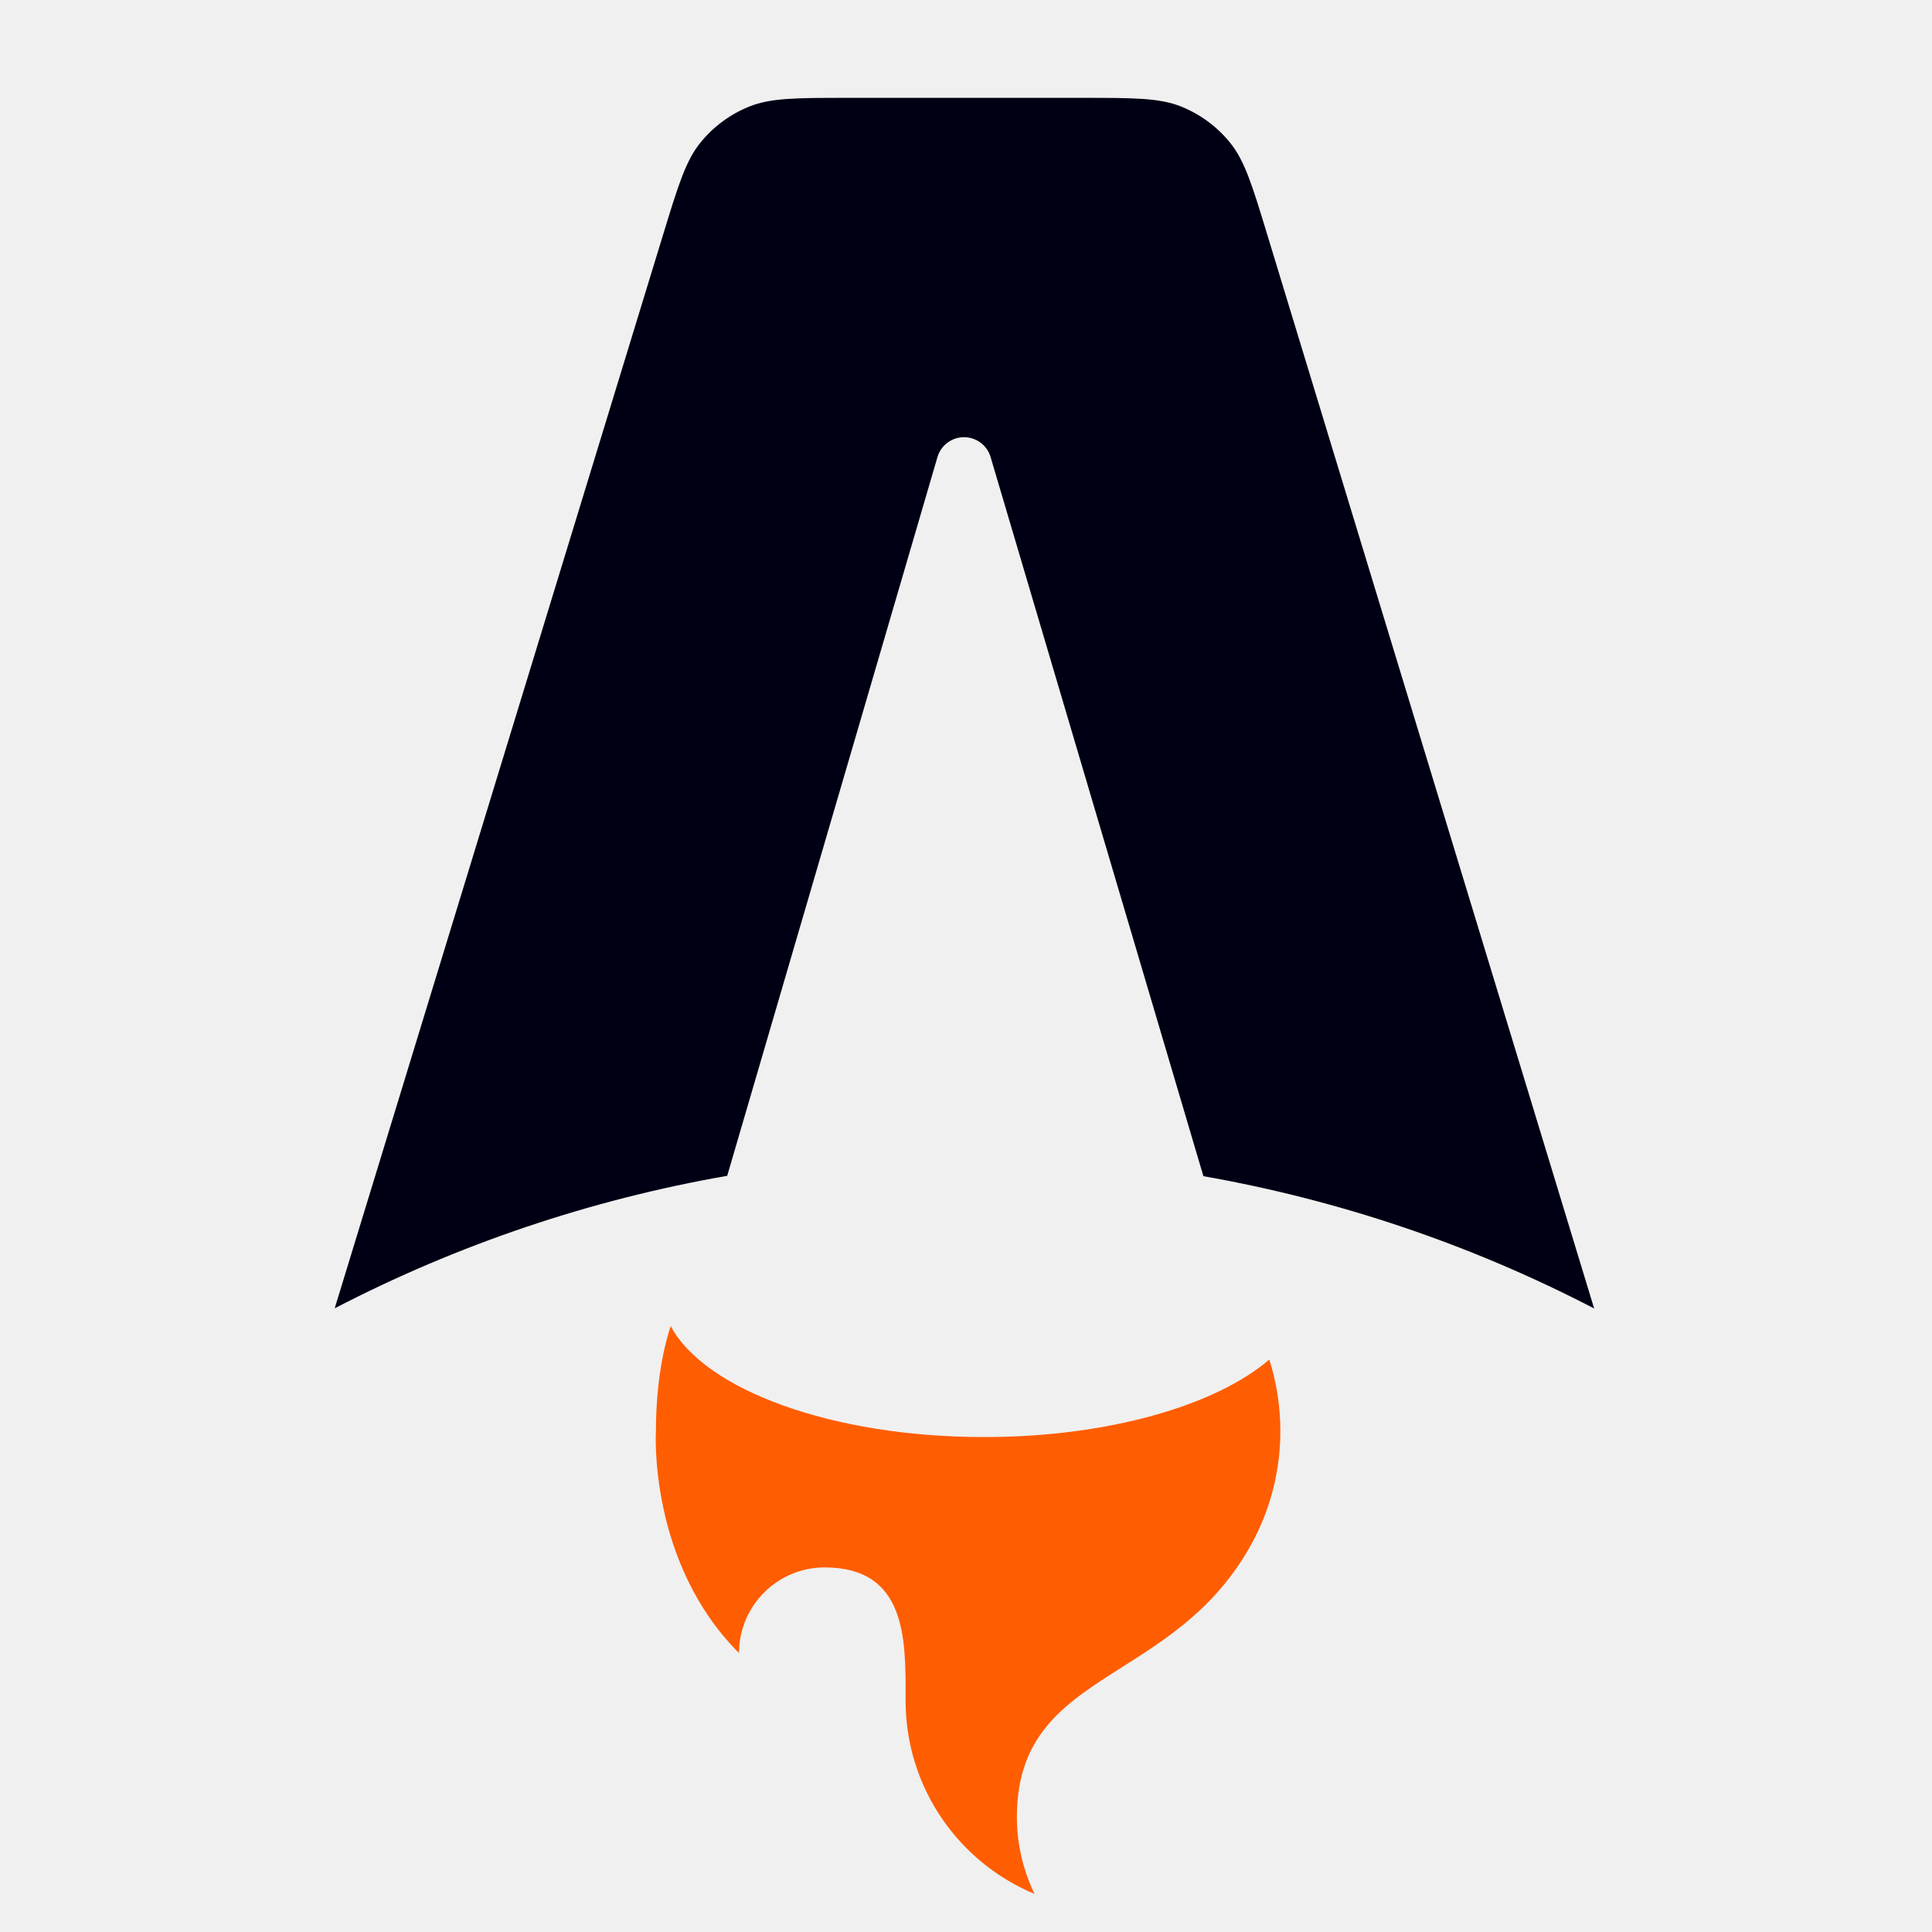
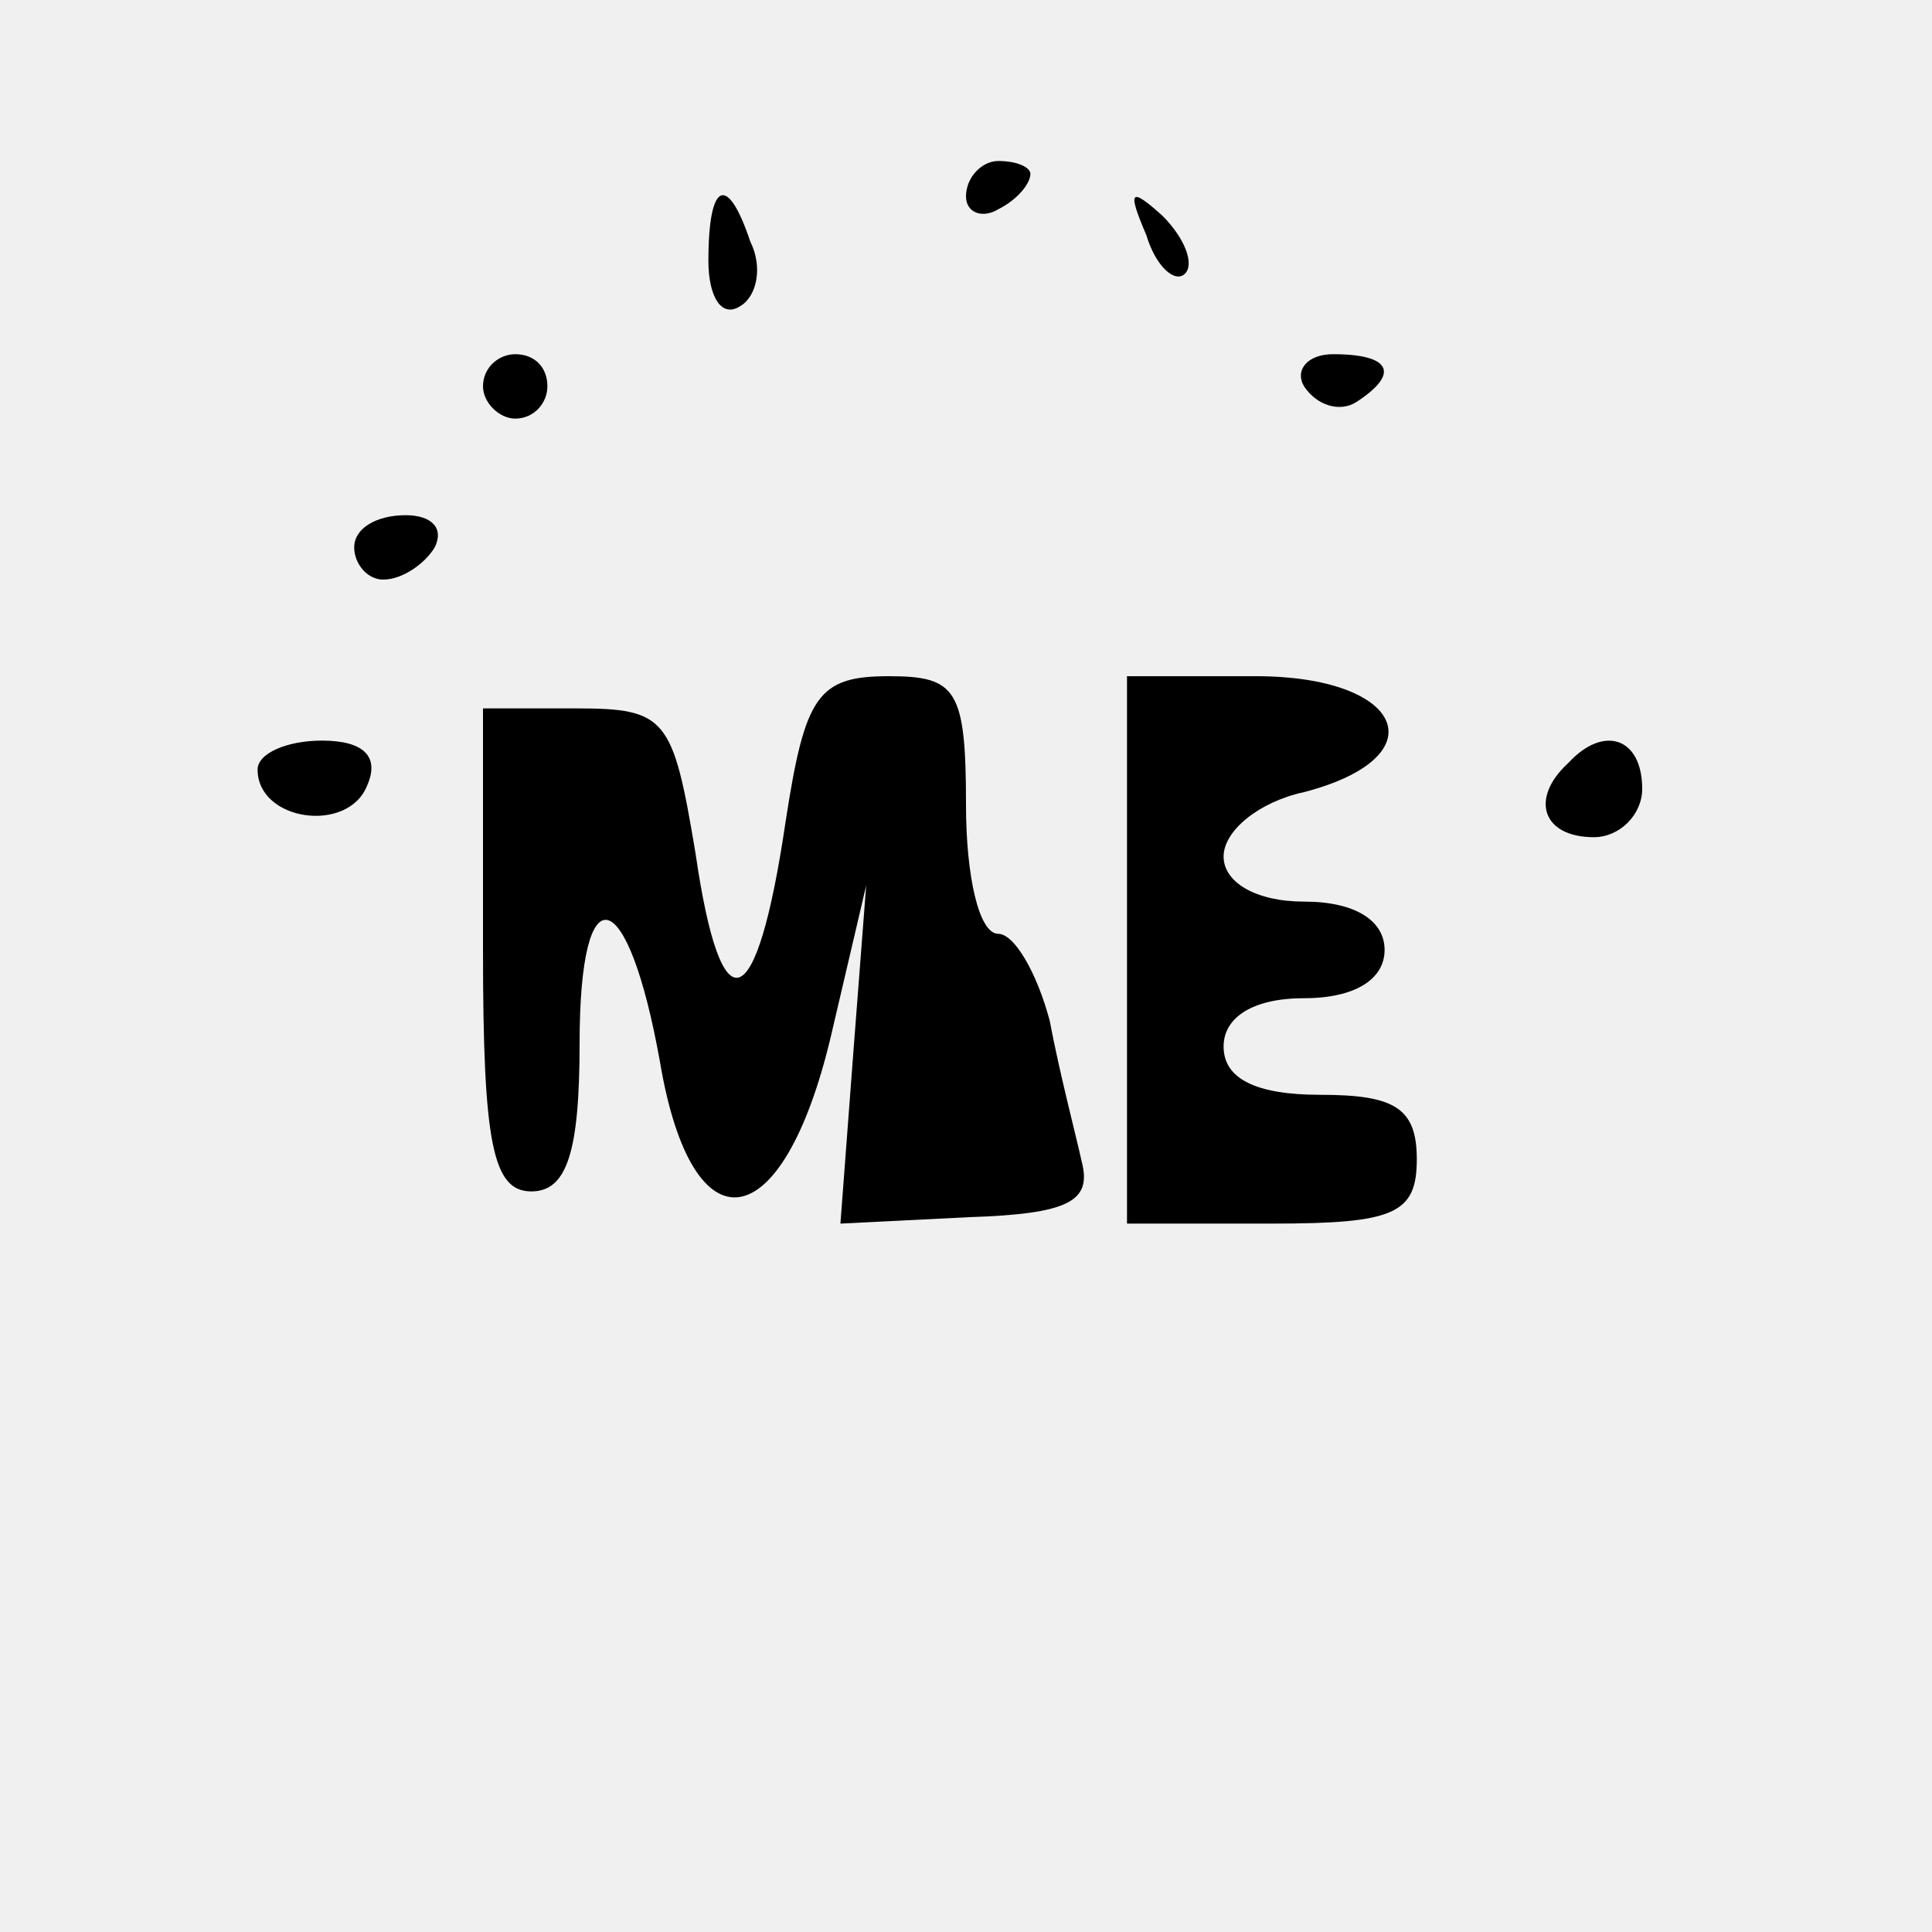
- <svg xmlns="http://www.w3.org/2000/svg" width="256" height="256" fill="none">
-   <style>
-         #flame { fill: #FF5D01; }
-         #a { fill: #000014; }
-         @media (prefers-color-scheme: dark) {
-             #a { fill: #fff; }
-         }
-     </style>
-   <path id="a" fill-rule="evenodd" clip-rule="evenodd" d="M163.008 18.929c1.944 2.413 2.935 5.67 4.917 12.181l43.309 142.27a180.277 180.277 0 00-51.778-17.53l-28.198-95.29a3.67 3.67 0 00-7.042.01l-27.857 95.232a180.225 180.225 0 00-52.01 17.557l43.52-142.281c1.99-6.502 2.983-9.752 4.927-12.16a15.999 15.999 0 016.484-4.798c2.872-1.154 6.271-1.154 13.07-1.154h31.085c6.807 0 10.211 0 13.086 1.157a16.004 16.004 0 016.487 4.806z" />
-   <path id="flame" fill-rule="evenodd" clip-rule="evenodd" d="M168.19 180.151c-7.139 6.105-21.39 10.268-37.804 10.268-20.147 0-37.033-6.272-41.513-14.707-1.602 4.835-1.961 10.367-1.961 13.902 0 0-1.056 17.355 11.015 29.426 0-6.268 5.081-11.349 11.349-11.349 10.743 0 10.731 9.373 10.721 16.977v.679c0 11.542 7.054 21.436 17.086 25.606a23.27 23.27 0 01-2.339-10.2c0-11.008 6.463-15.107 13.974-19.87 5.976-3.79 12.616-8.001 17.192-16.449a31.024 31.024 0 003.743-14.82c0-3.299-.513-6.479-1.463-9.463z" />
+ <svg xmlns="http://www.w3.org/2000/svg" version="1.0" width="60pt" height="60pt" viewBox="0 0 60 60" preserveAspectRatio="xMidYMid meet">
+   <g transform="translate(0,60) scale(0.1,-0.1)" fill="#000000" stroke="none">
+     <path d="M300 539 c0 -5 5 -7 10 -4 6 3 10 8 10 11 0 2 -4 4 -10 4 -5 0 -10 -5 -10 -11z" />
+     <path d="M220 519 c0 -11 4 -18 10 -14 5 3 7 12 3 20 -7 21 -13 19 -13 -6z" />
+     <path d="M356 527 c3 -10 9 -15 12 -12 3 3 0 11 -7 18 -10 9 -11 8 -5 -6z" />
+     <path d="M150 480 c0 -5 5 -10 10 -10 6 0 10 5 10 10 0 6 -4 10 -10 10 -5 0 -10 -4 -10 -10z" />
+     <path d="M405 480 c4 -6 11 -8 16 -5 14 9 11 15 -7 15 -8 0 -12 -5 -9 -10z" />
+     <path d="M110 430 c0 -5 4 -10 9 -10 6 0 13 5 16 10 3 6 -1 10 -9 10 -9 0 -16 -4 -16 -10z" />
+     <path d="M244 345 c-9 -61 -20 -65 -28 -10 -7 42 -9 45 -37 45 l-29 0 0 -75 c0 -60 3 -75 15 -75 11 0 15 12 15 46 0 54 15 50 25 -6 10 -59 38 -55 53 8 l11 47 -4 -52 -4 -53 40 2 c31 1 38 5 35 17 -2 9 -7 28 -10 44 -4 15 -11 27 -16 27 -6 0 -10 18 -10 40 0 36 -3 40 -24 40 -22 0 -26 -6 -32 -45z" />
+     <path d="M350 305 l0 -85 45 0 c38 0 45 3 45 20 0 16 -7 20 -30 20 -20 0 -30 5 -30 15 0 9 9 15 25 15 16 0 25 6 25 15 0 9 -9 15 -25 15 -15 0 -25 6 -25 14 0 8 11 17 25 20 42 11 31 36 -15 36 l-40 0 0 -85z" />
+     <path d="M80 361 c0 -16 28 -20 34 -5 4 9 -1 14 -14 14 -11 0 -20 -4 -20 -9z" />
+     <path d="M487 363 c-12 -11 -8 -23 8 -23 8 0 15 7 15 15 0 16 -12 20 -23 8z" />
+   </g>
</svg>
